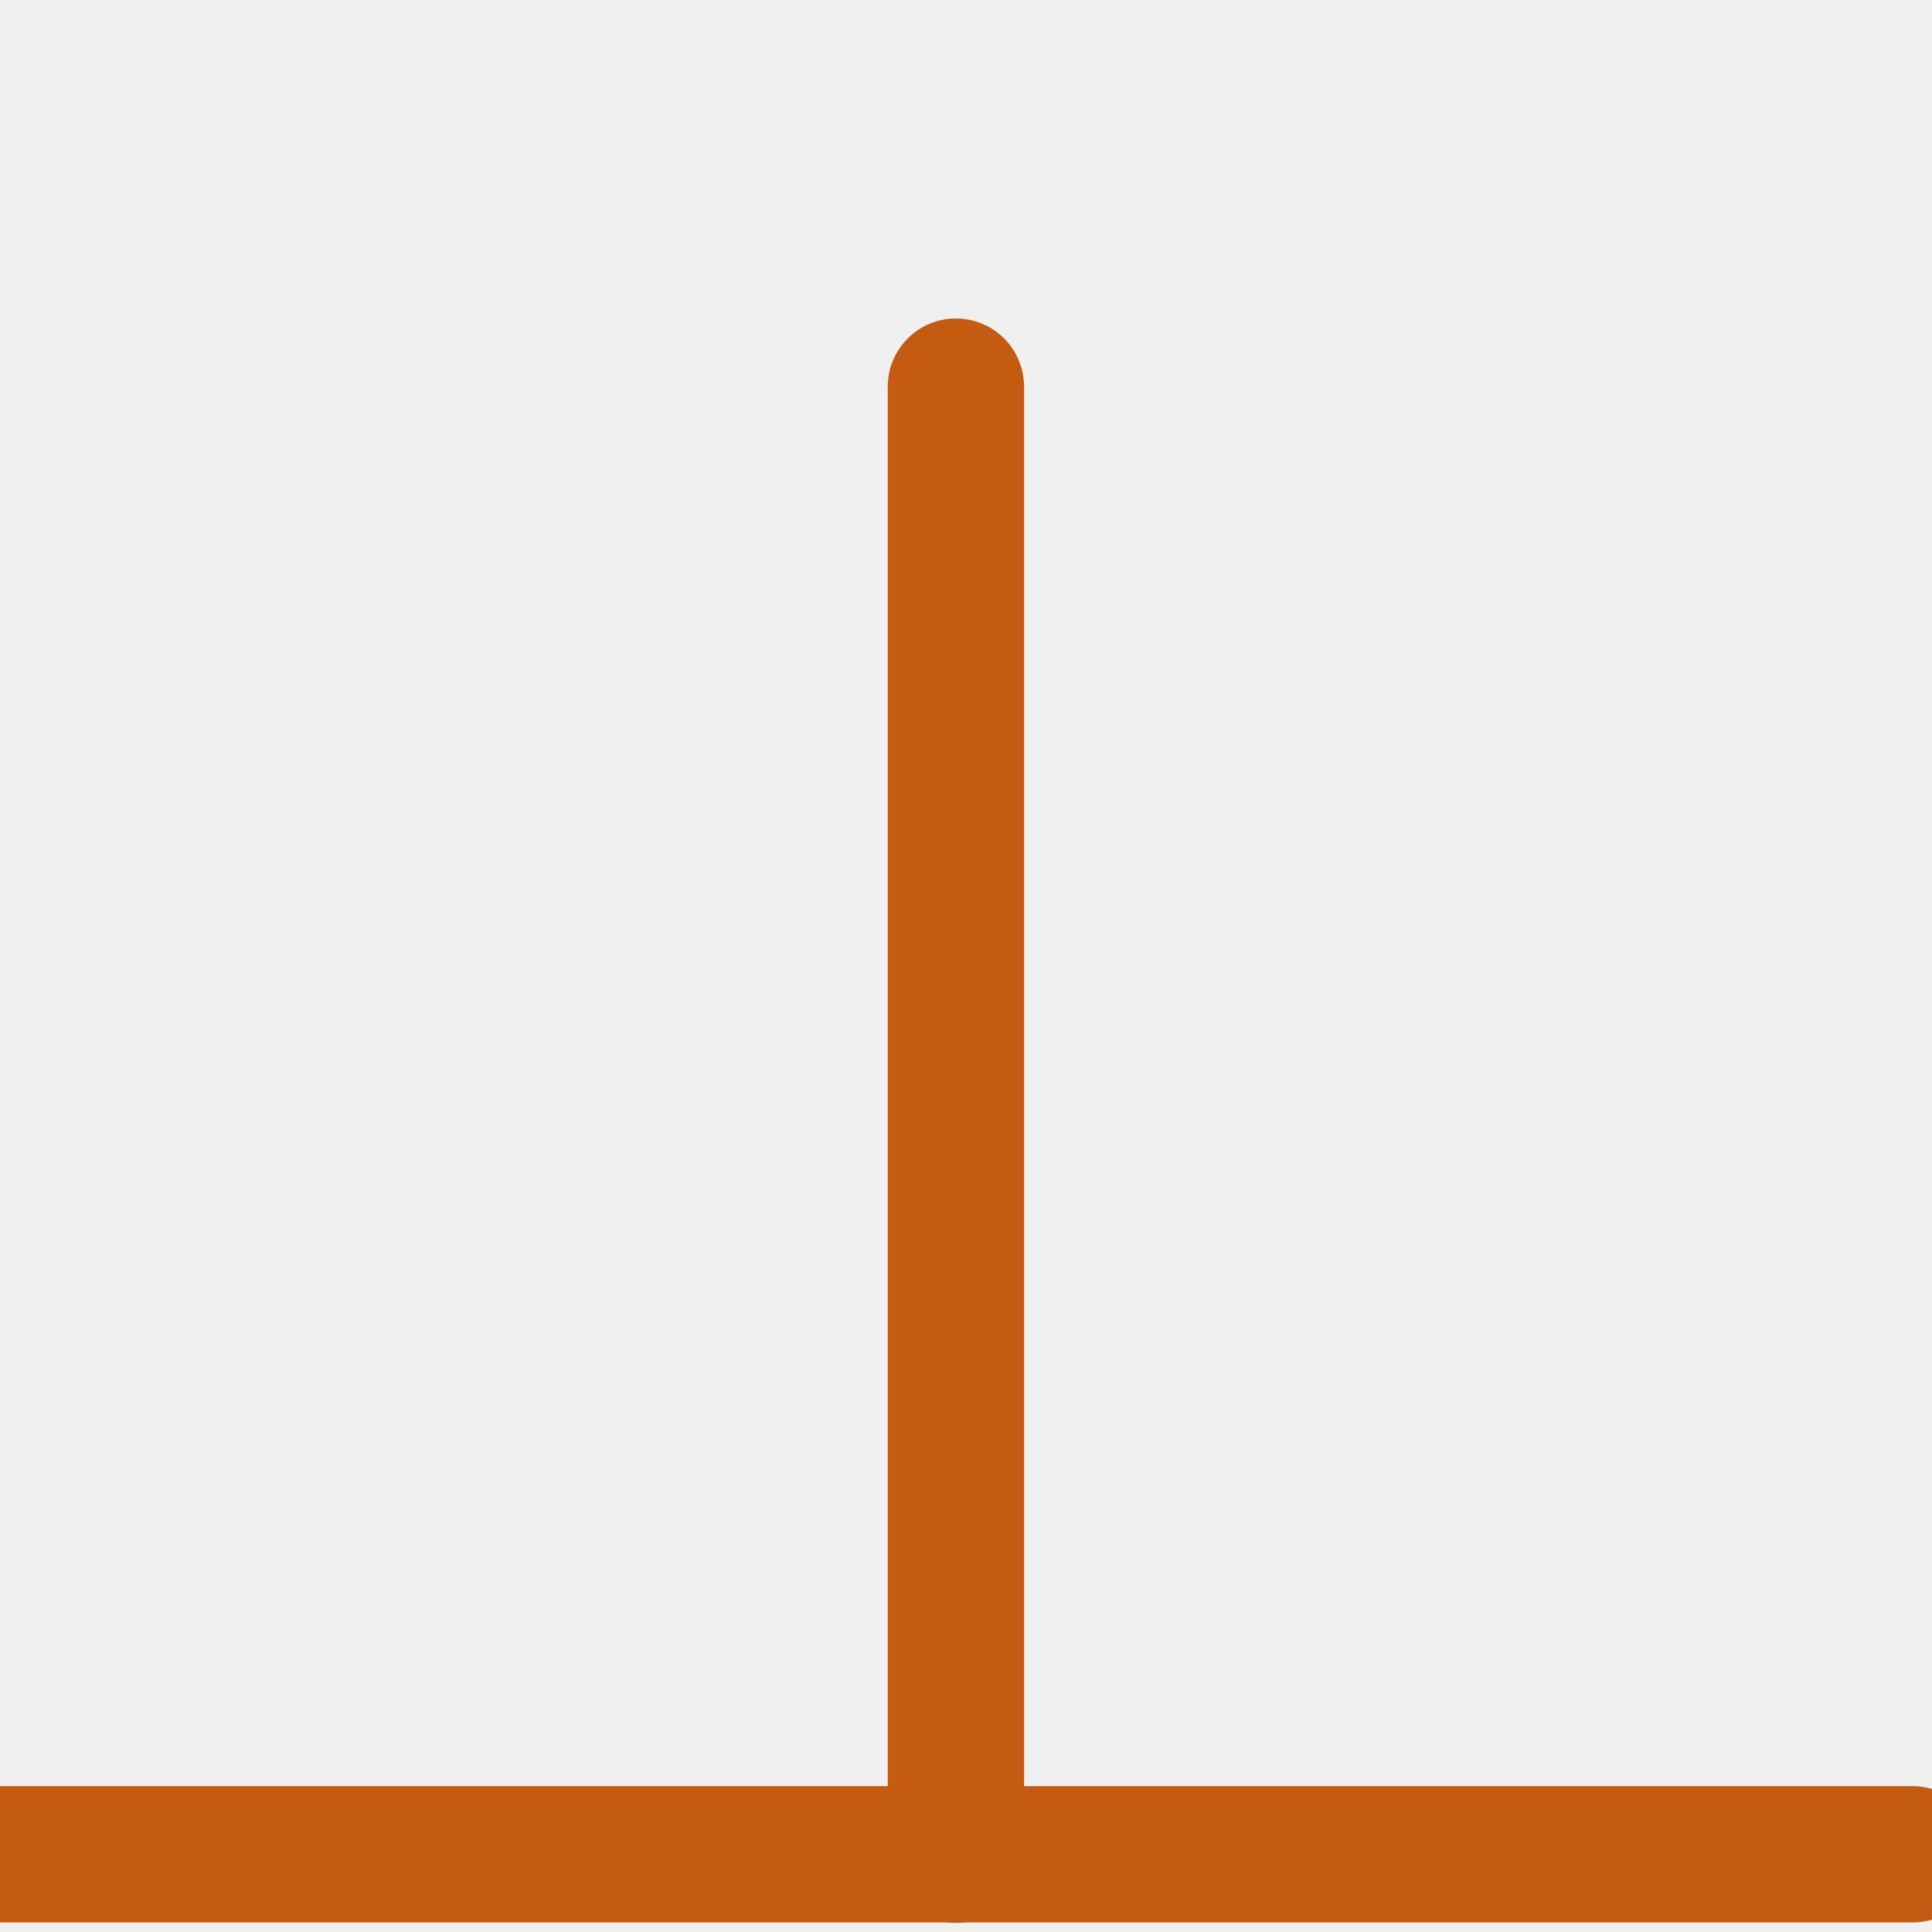
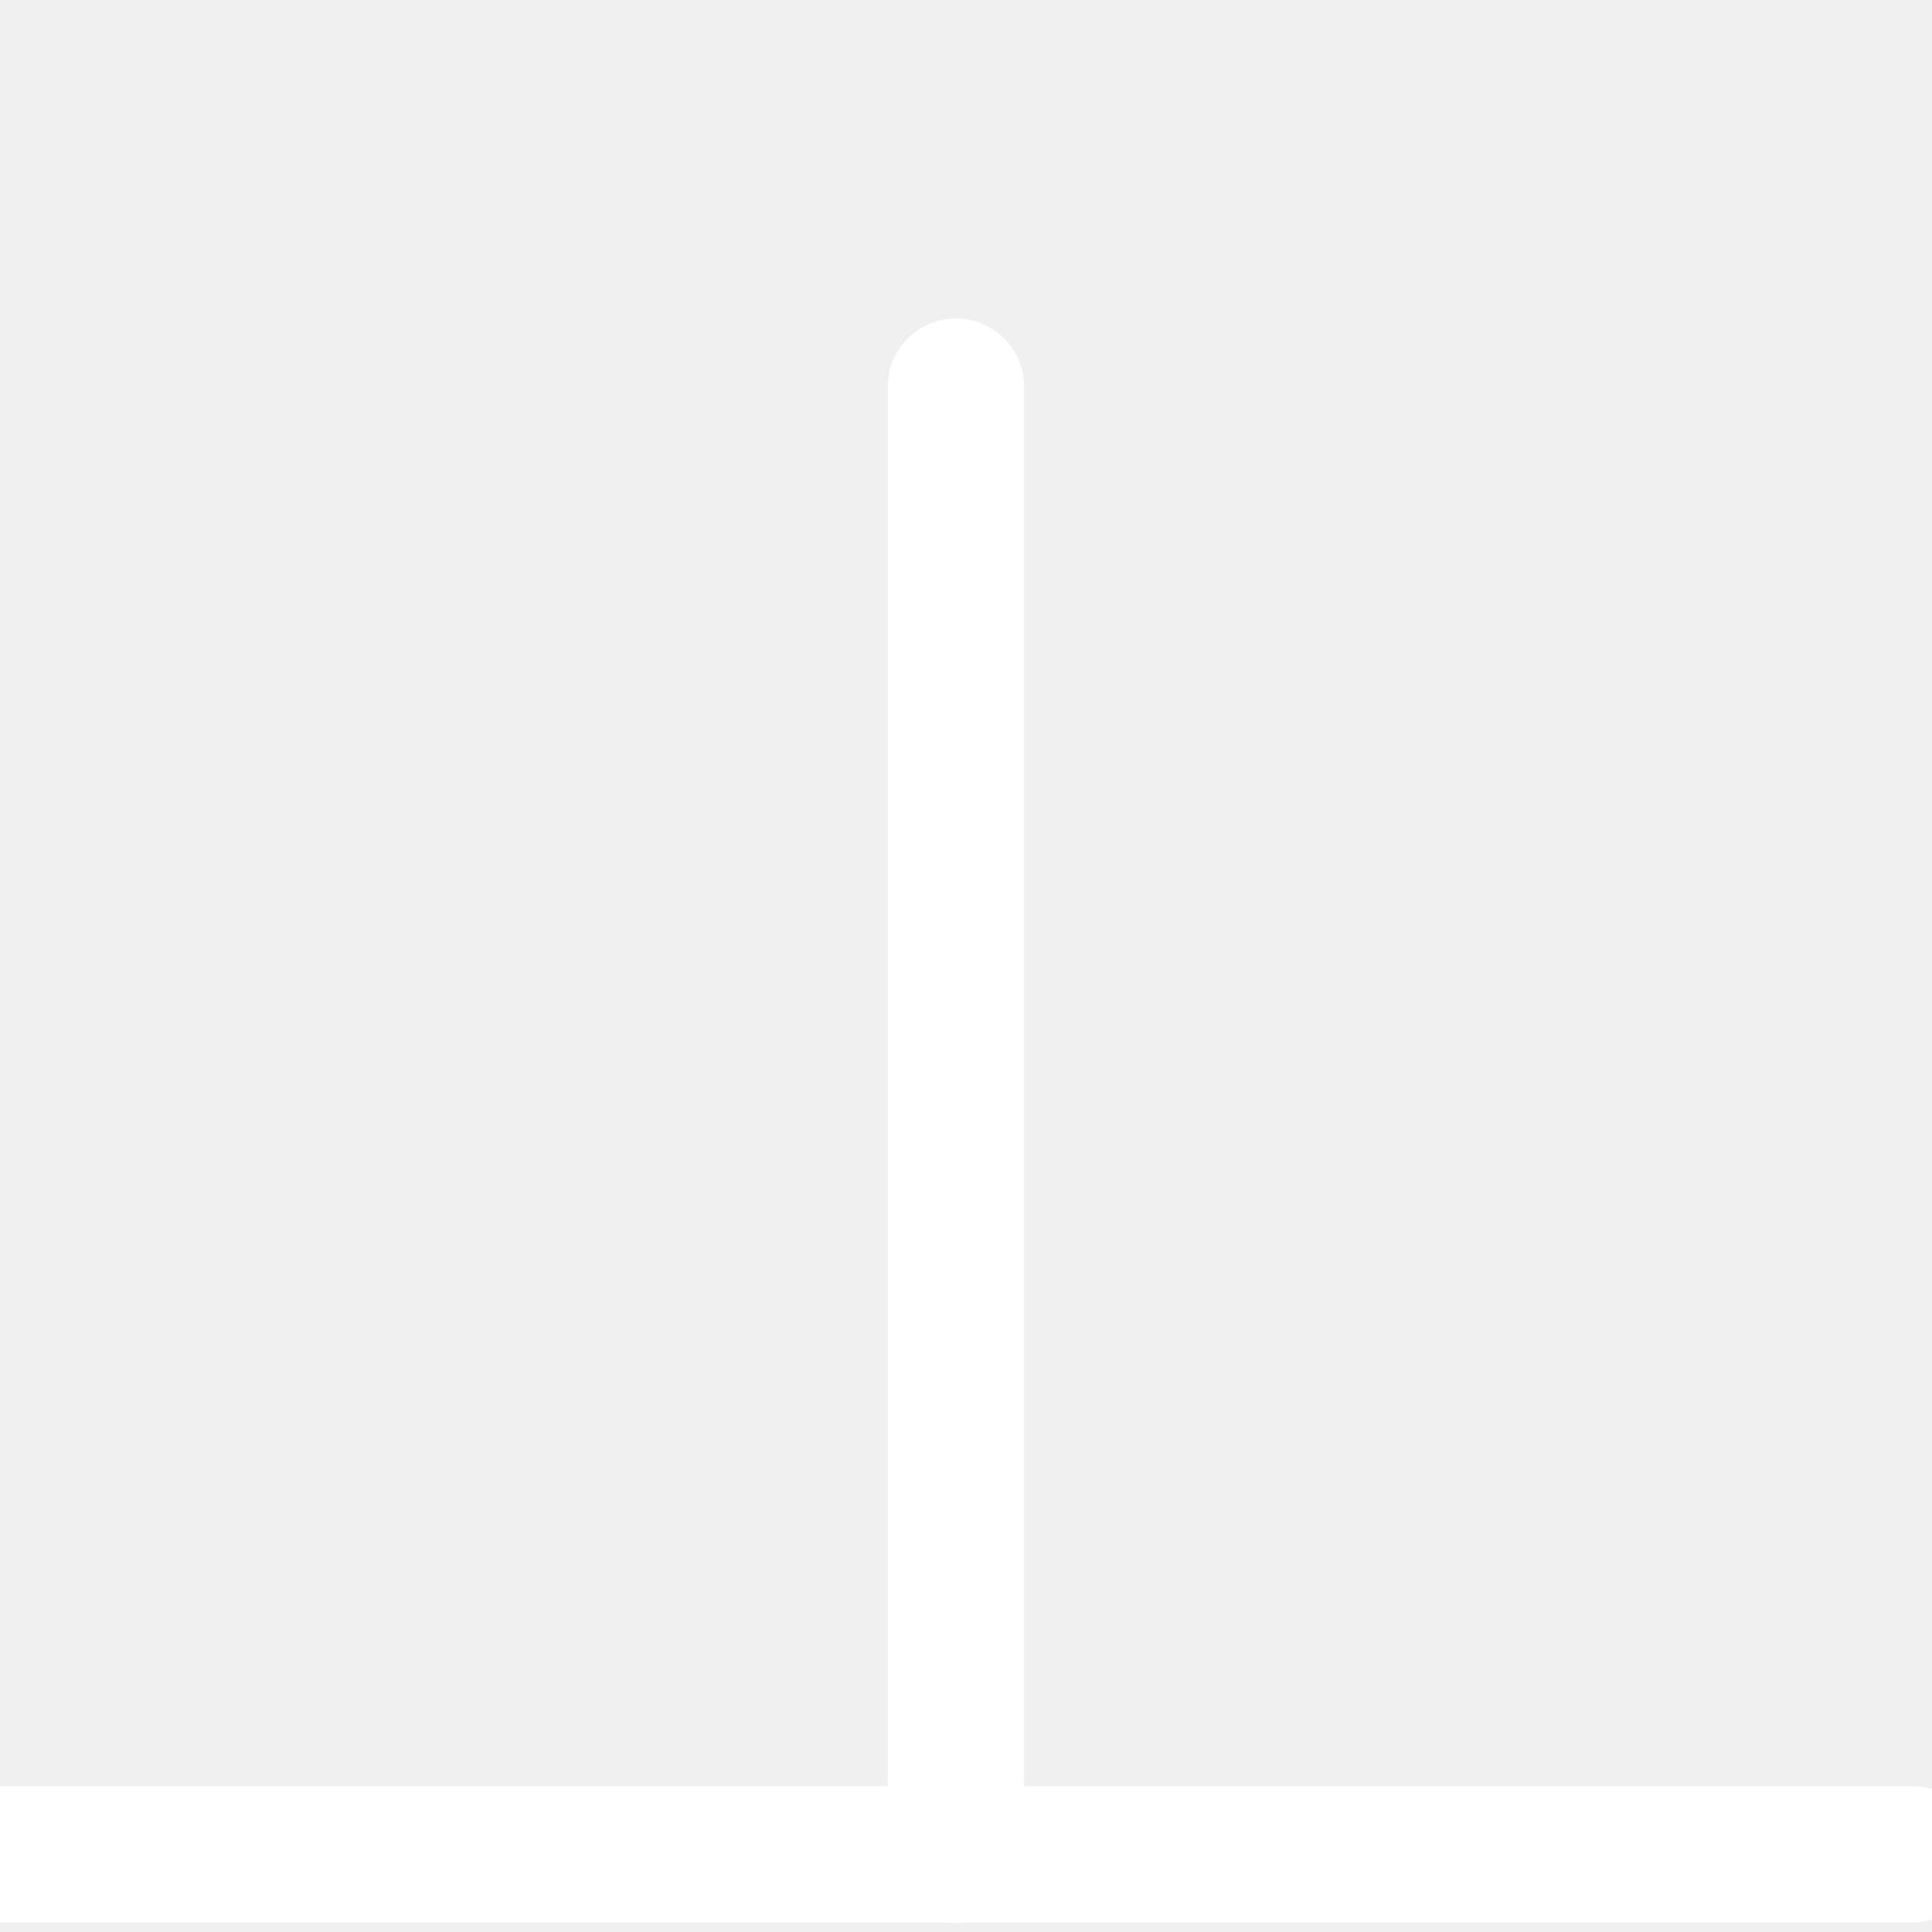
<svg xmlns="http://www.w3.org/2000/svg" width="0.197in" height="0.197in" viewBox="0 0 14.173 14.173" xml:space="preserve" color-interpolation-filters="sRGB" class="st2">
  <style type="text/css">
	
- 		.st1 {stroke:#c55a11;stroke-linecap:round;stroke-linejoin:round;stroke-width:1}
+ 		.st1 {stroke:#fff;stroke-linecap:round;stroke-linejoin:round;stroke-width:1}
		.st2 {fill:none;fill-rule:evenodd;font-size:12px;overflow:visible;stroke-linecap:square;stroke-miterlimit:3}
	
	</style>
  <g>
    <g id="group3-1" transform="translate(-9.99201E-016,-0.566929)">
      <g id="shape1-2">
        <path d="M0 14.17 L14.03 14.17" class="st1" />
      </g>
      <g id="shape2-5" transform="translate(-7.15748,14.1732) rotate(-90)">
        <path d="M0 14.17 L10.77 14.17" class="st1" />
      </g>
    </g>
  </g>
</svg>
